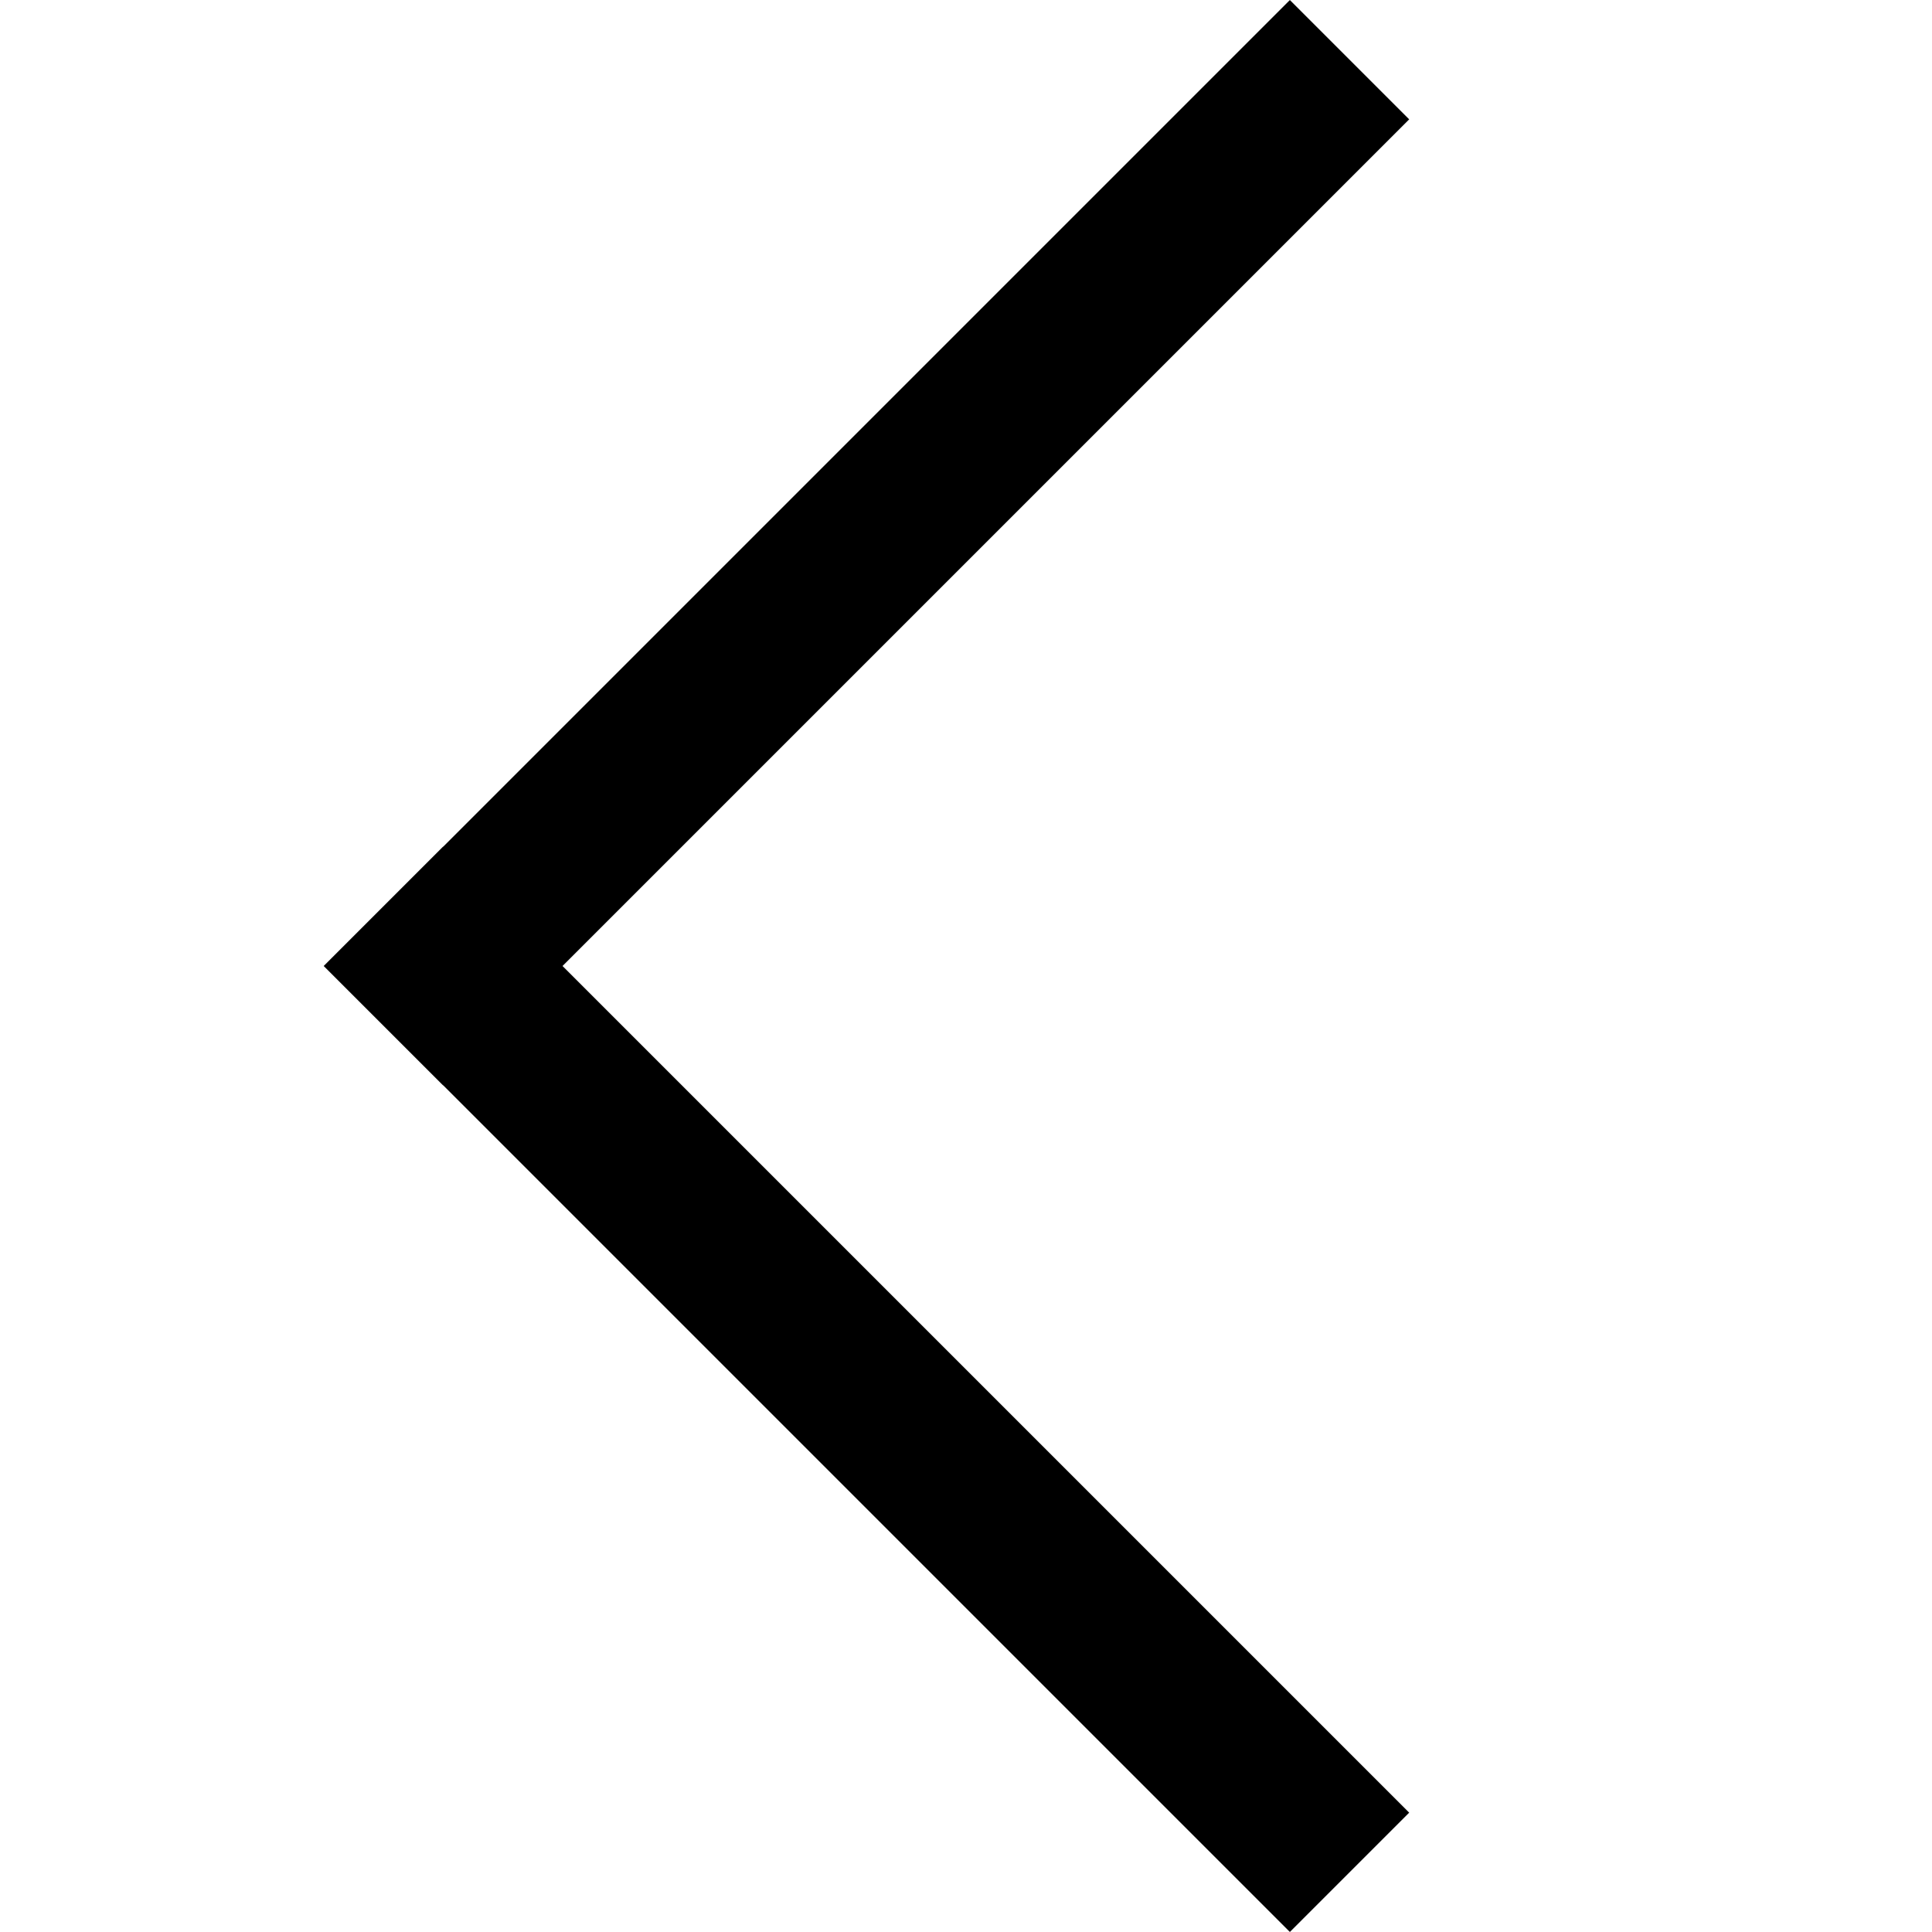
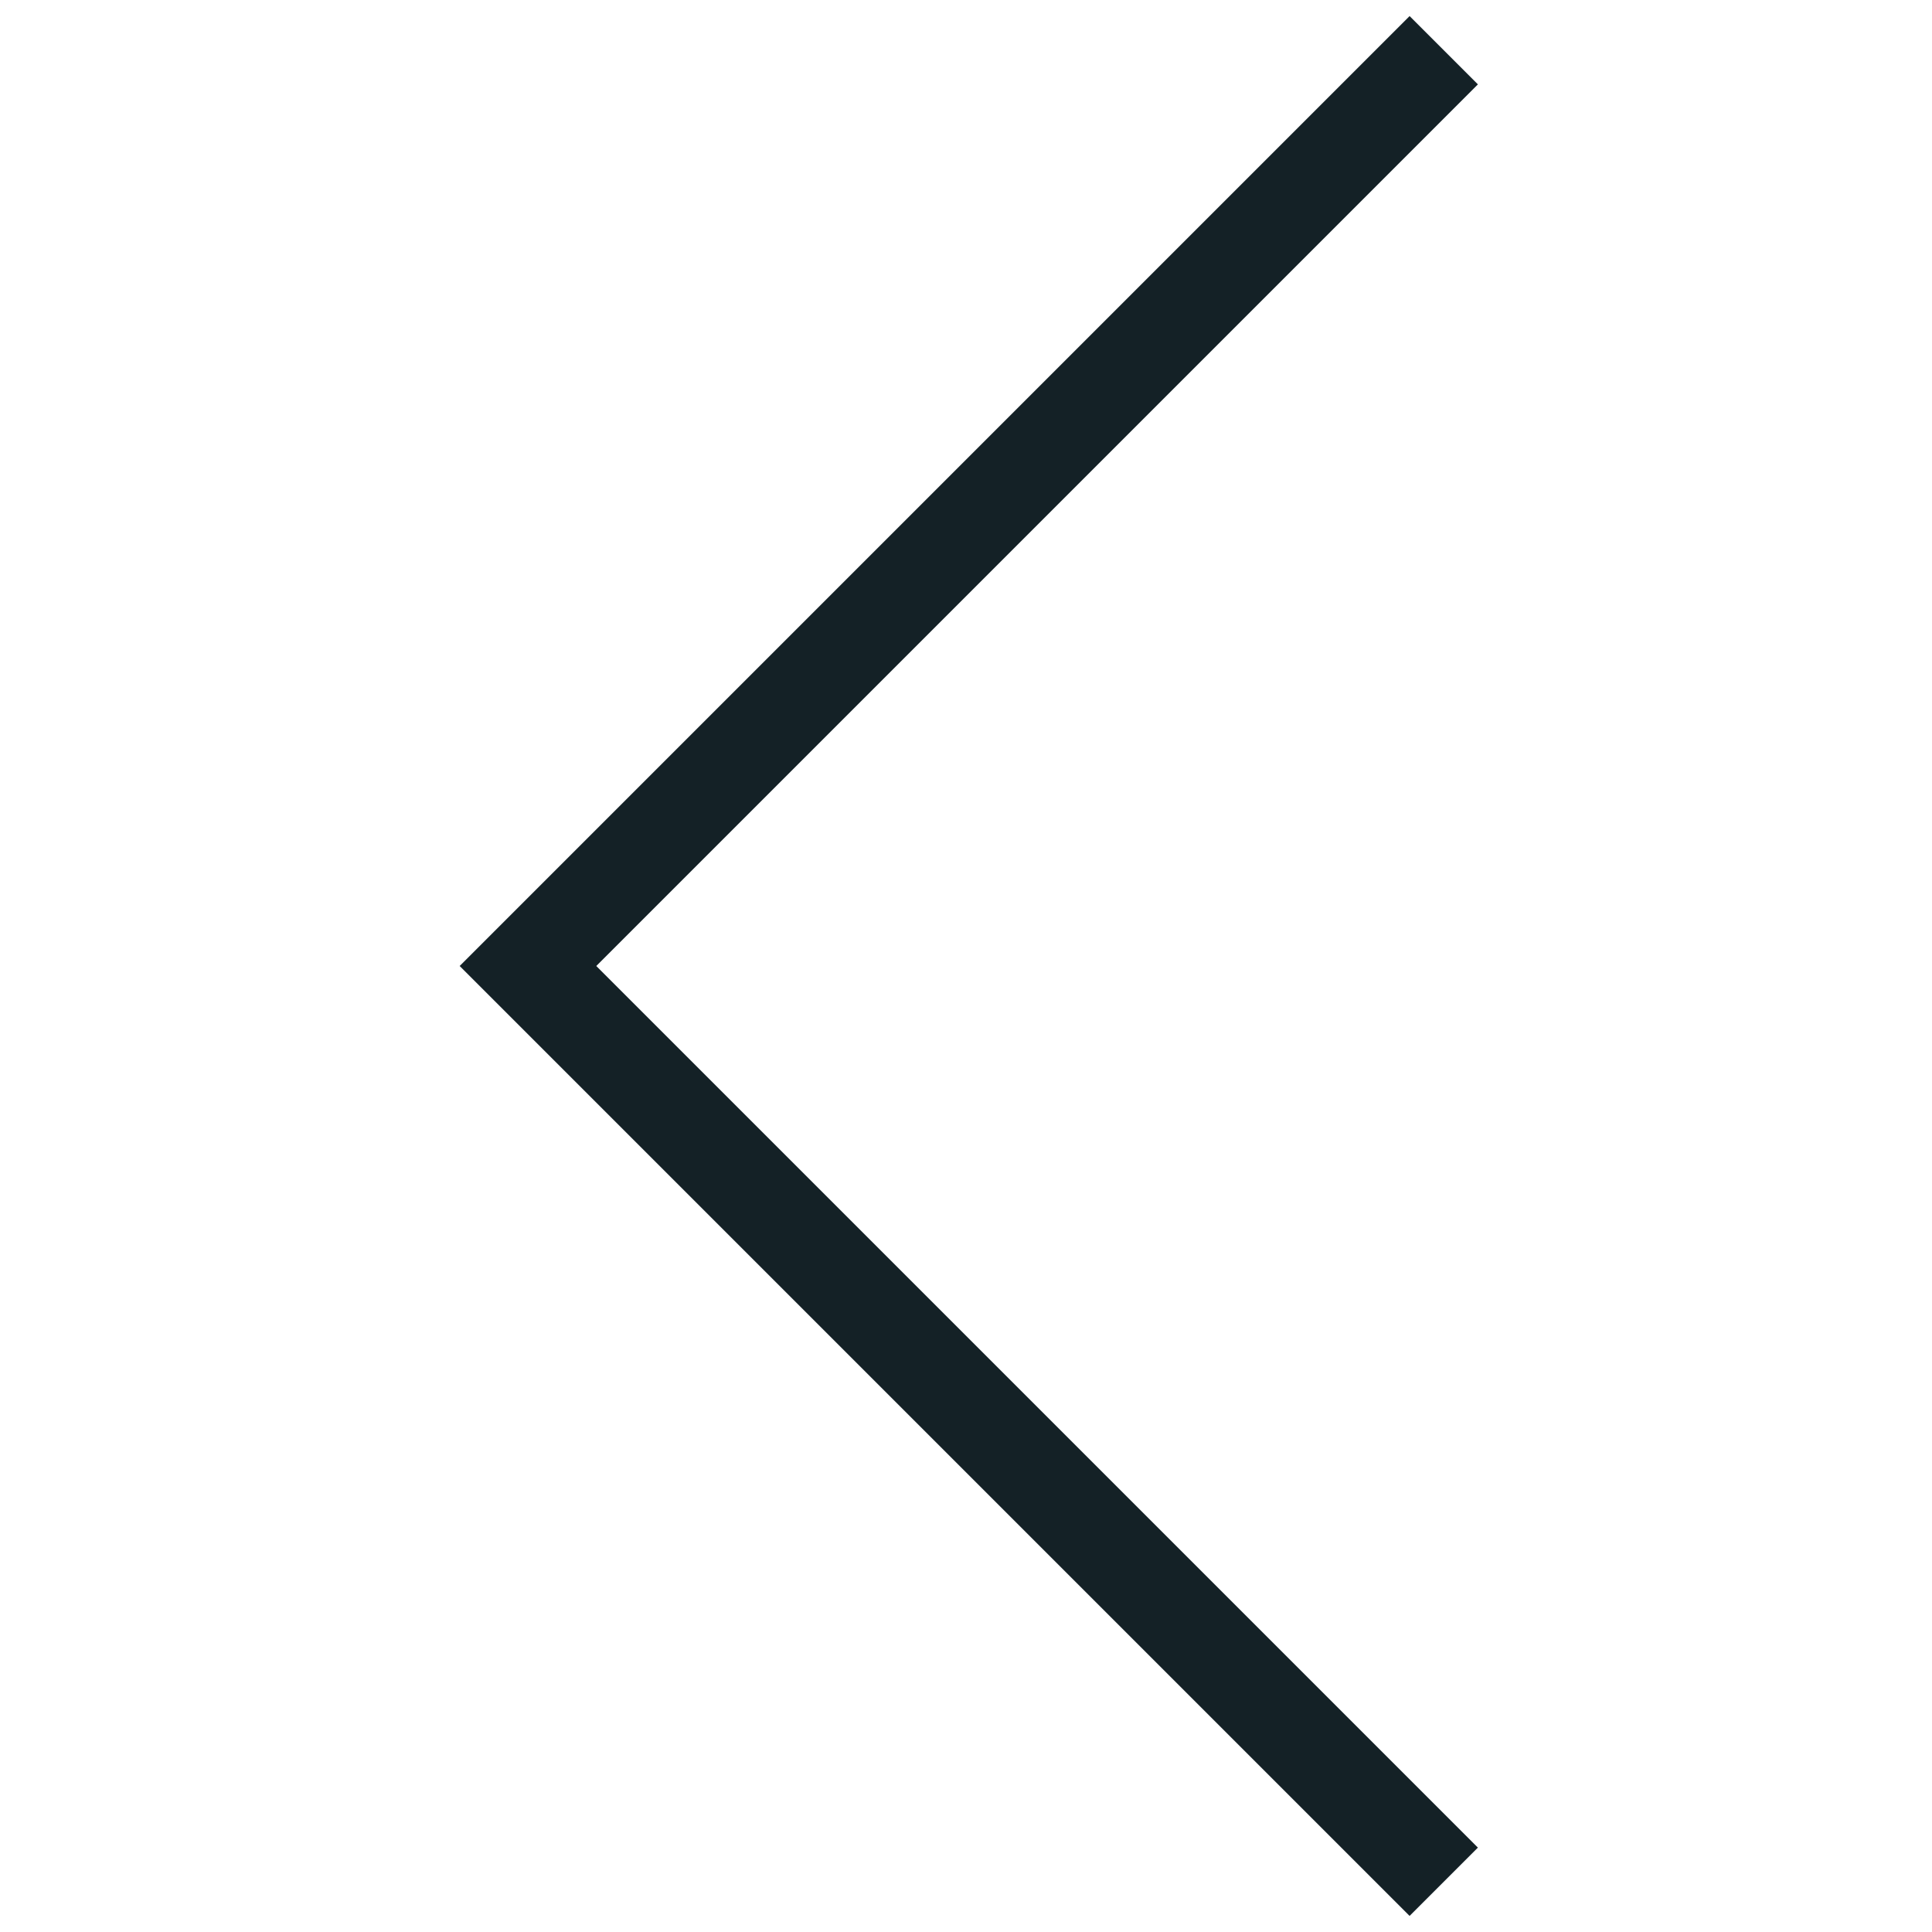
<svg xmlns="http://www.w3.org/2000/svg" version="1.1" id="Layer_1" x="0px" y="0px" viewBox="0 0 500 500" style="enable-background:new 0 0 500 500;" xml:space="preserve">
-   <rect x="47.48" y="337.72" transform="matrix(0.7071 0.7071 -0.7071 0.7071 319.9286 -53.2584)" width="353.55" height="43.67" />
-   <rect x="47.48" y="118.6" transform="matrix(-0.7071 0.7071 -0.7071 -0.7071 482.1306 81.1773)" width="353.55" height="43.67" />
+   <style type="text/css">
+ 	.st0{fill:none;stroke:#142126;stroke-width:25;stroke-miterlimit:10;}
+ </style>
+   <polyline class="st0" points="373.64,487 136.64,250 373.64,13 " />
</svg>
